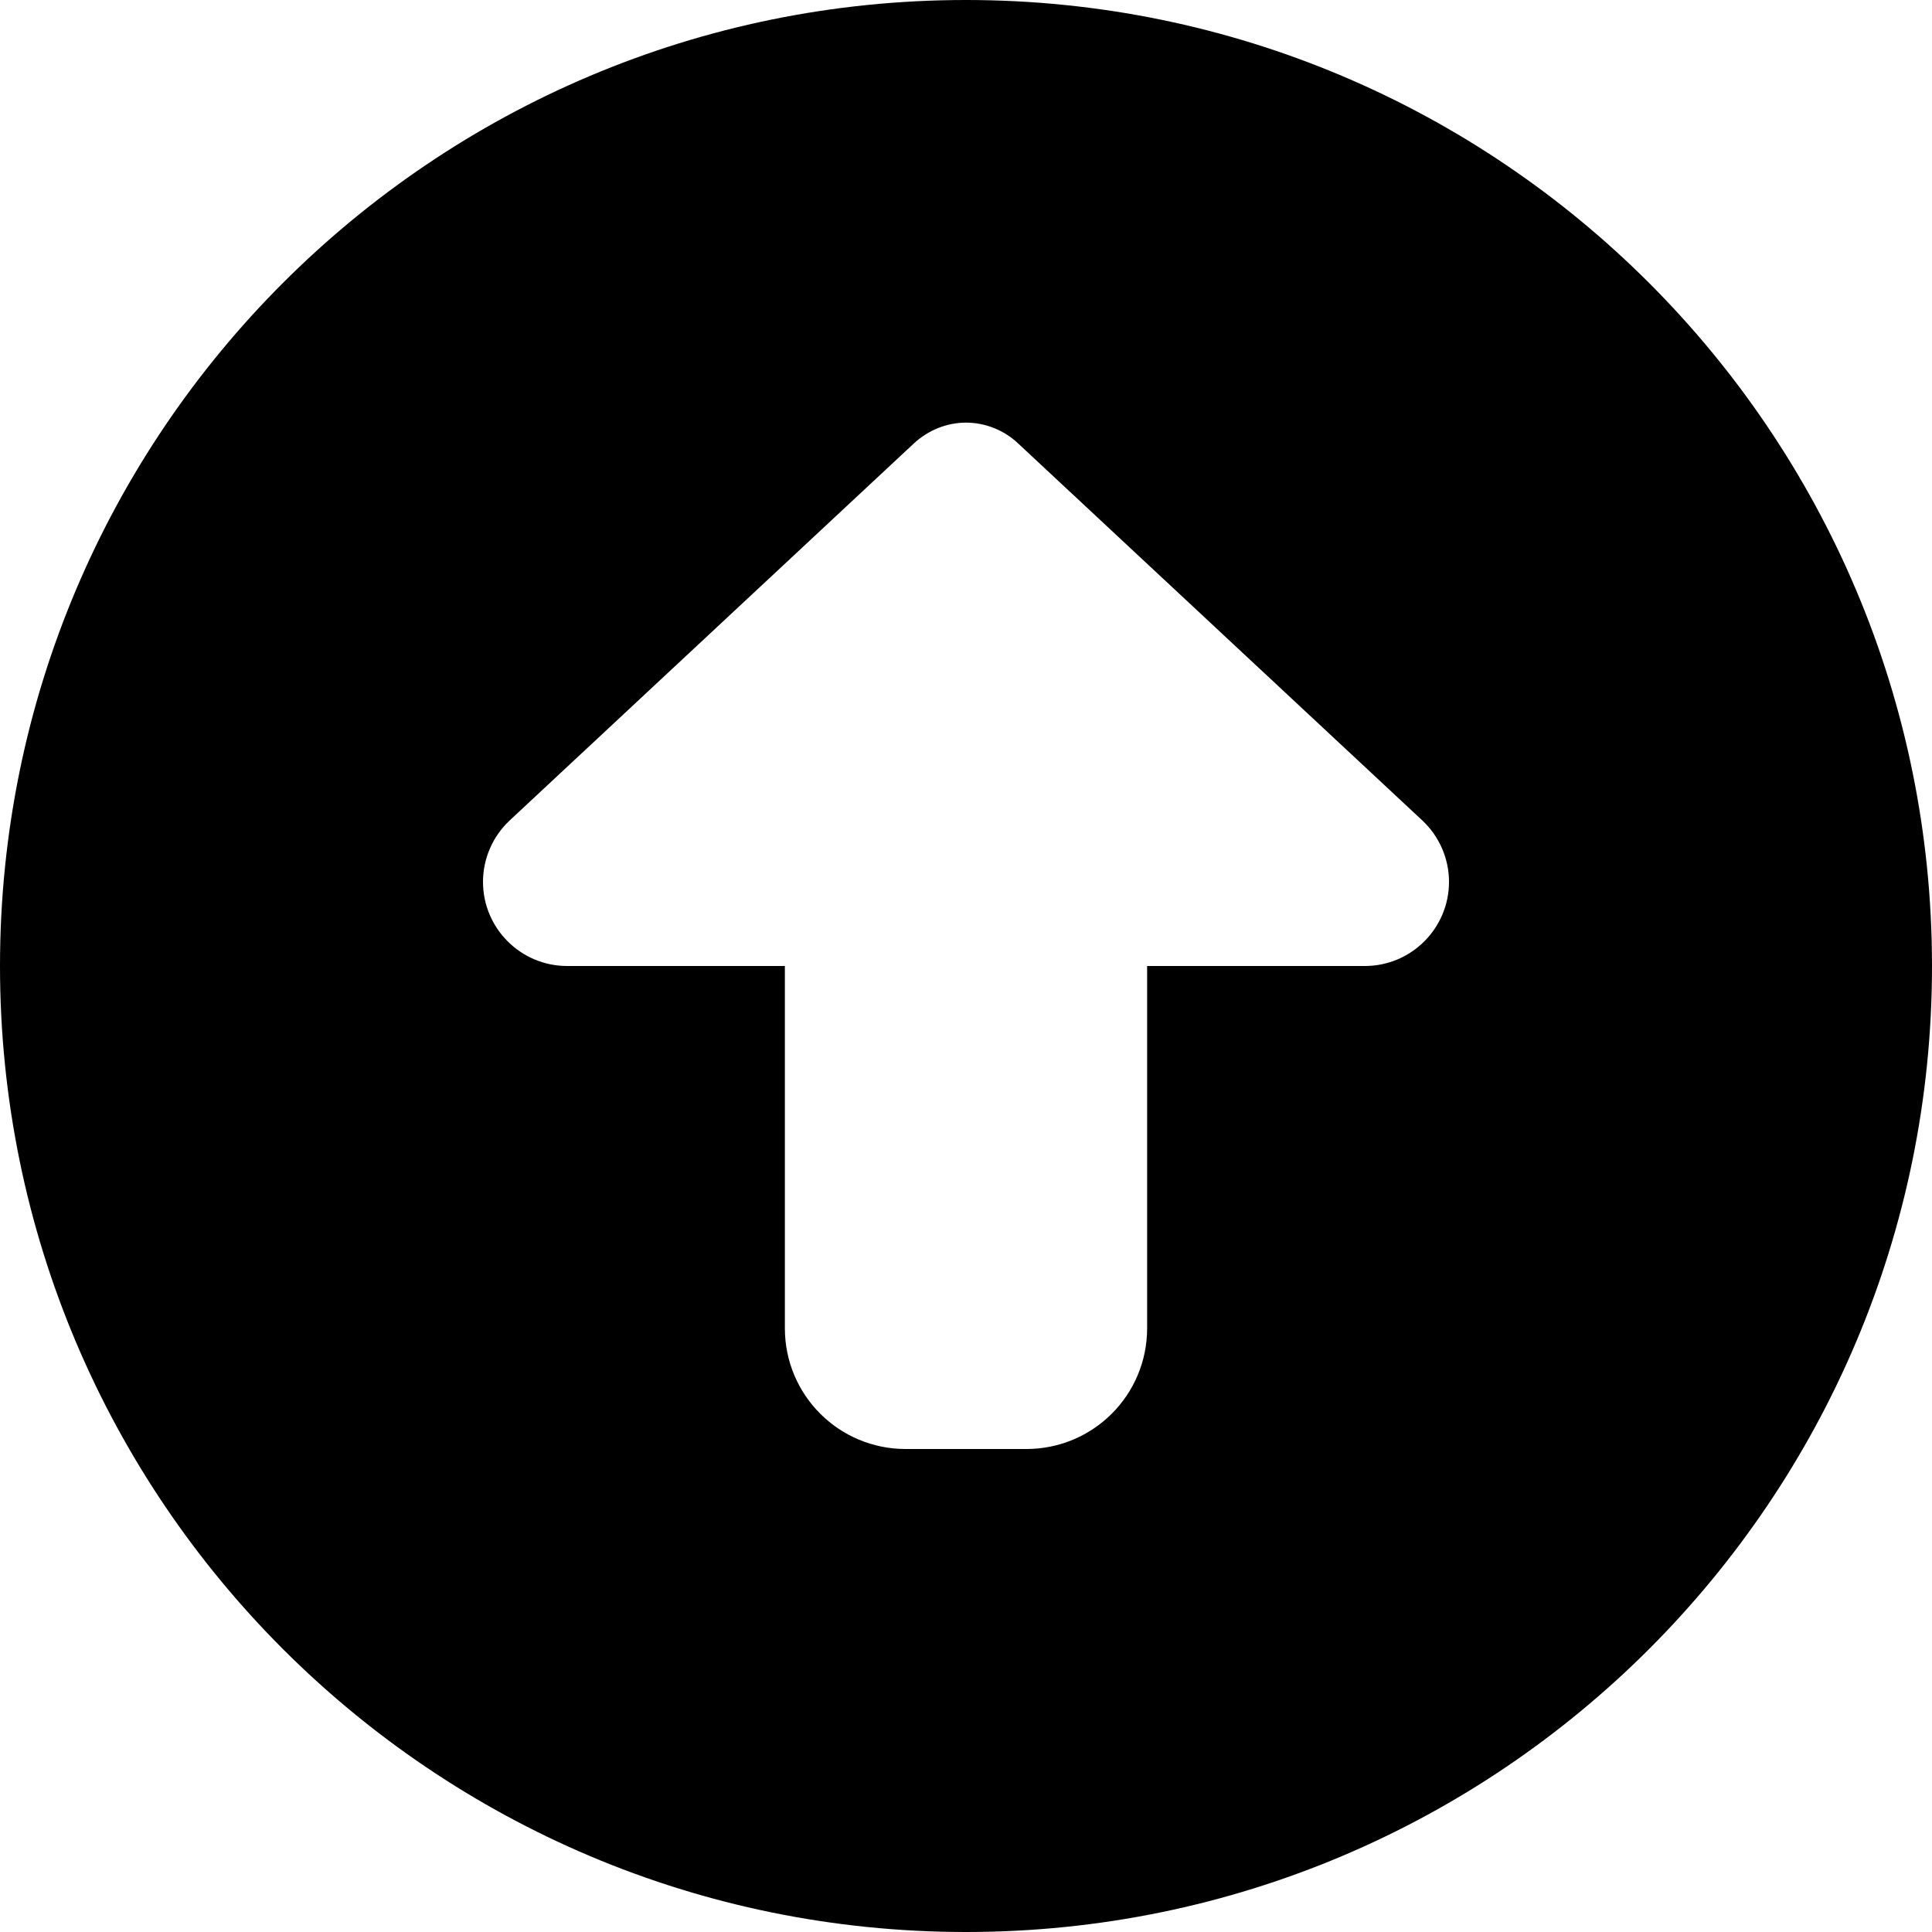
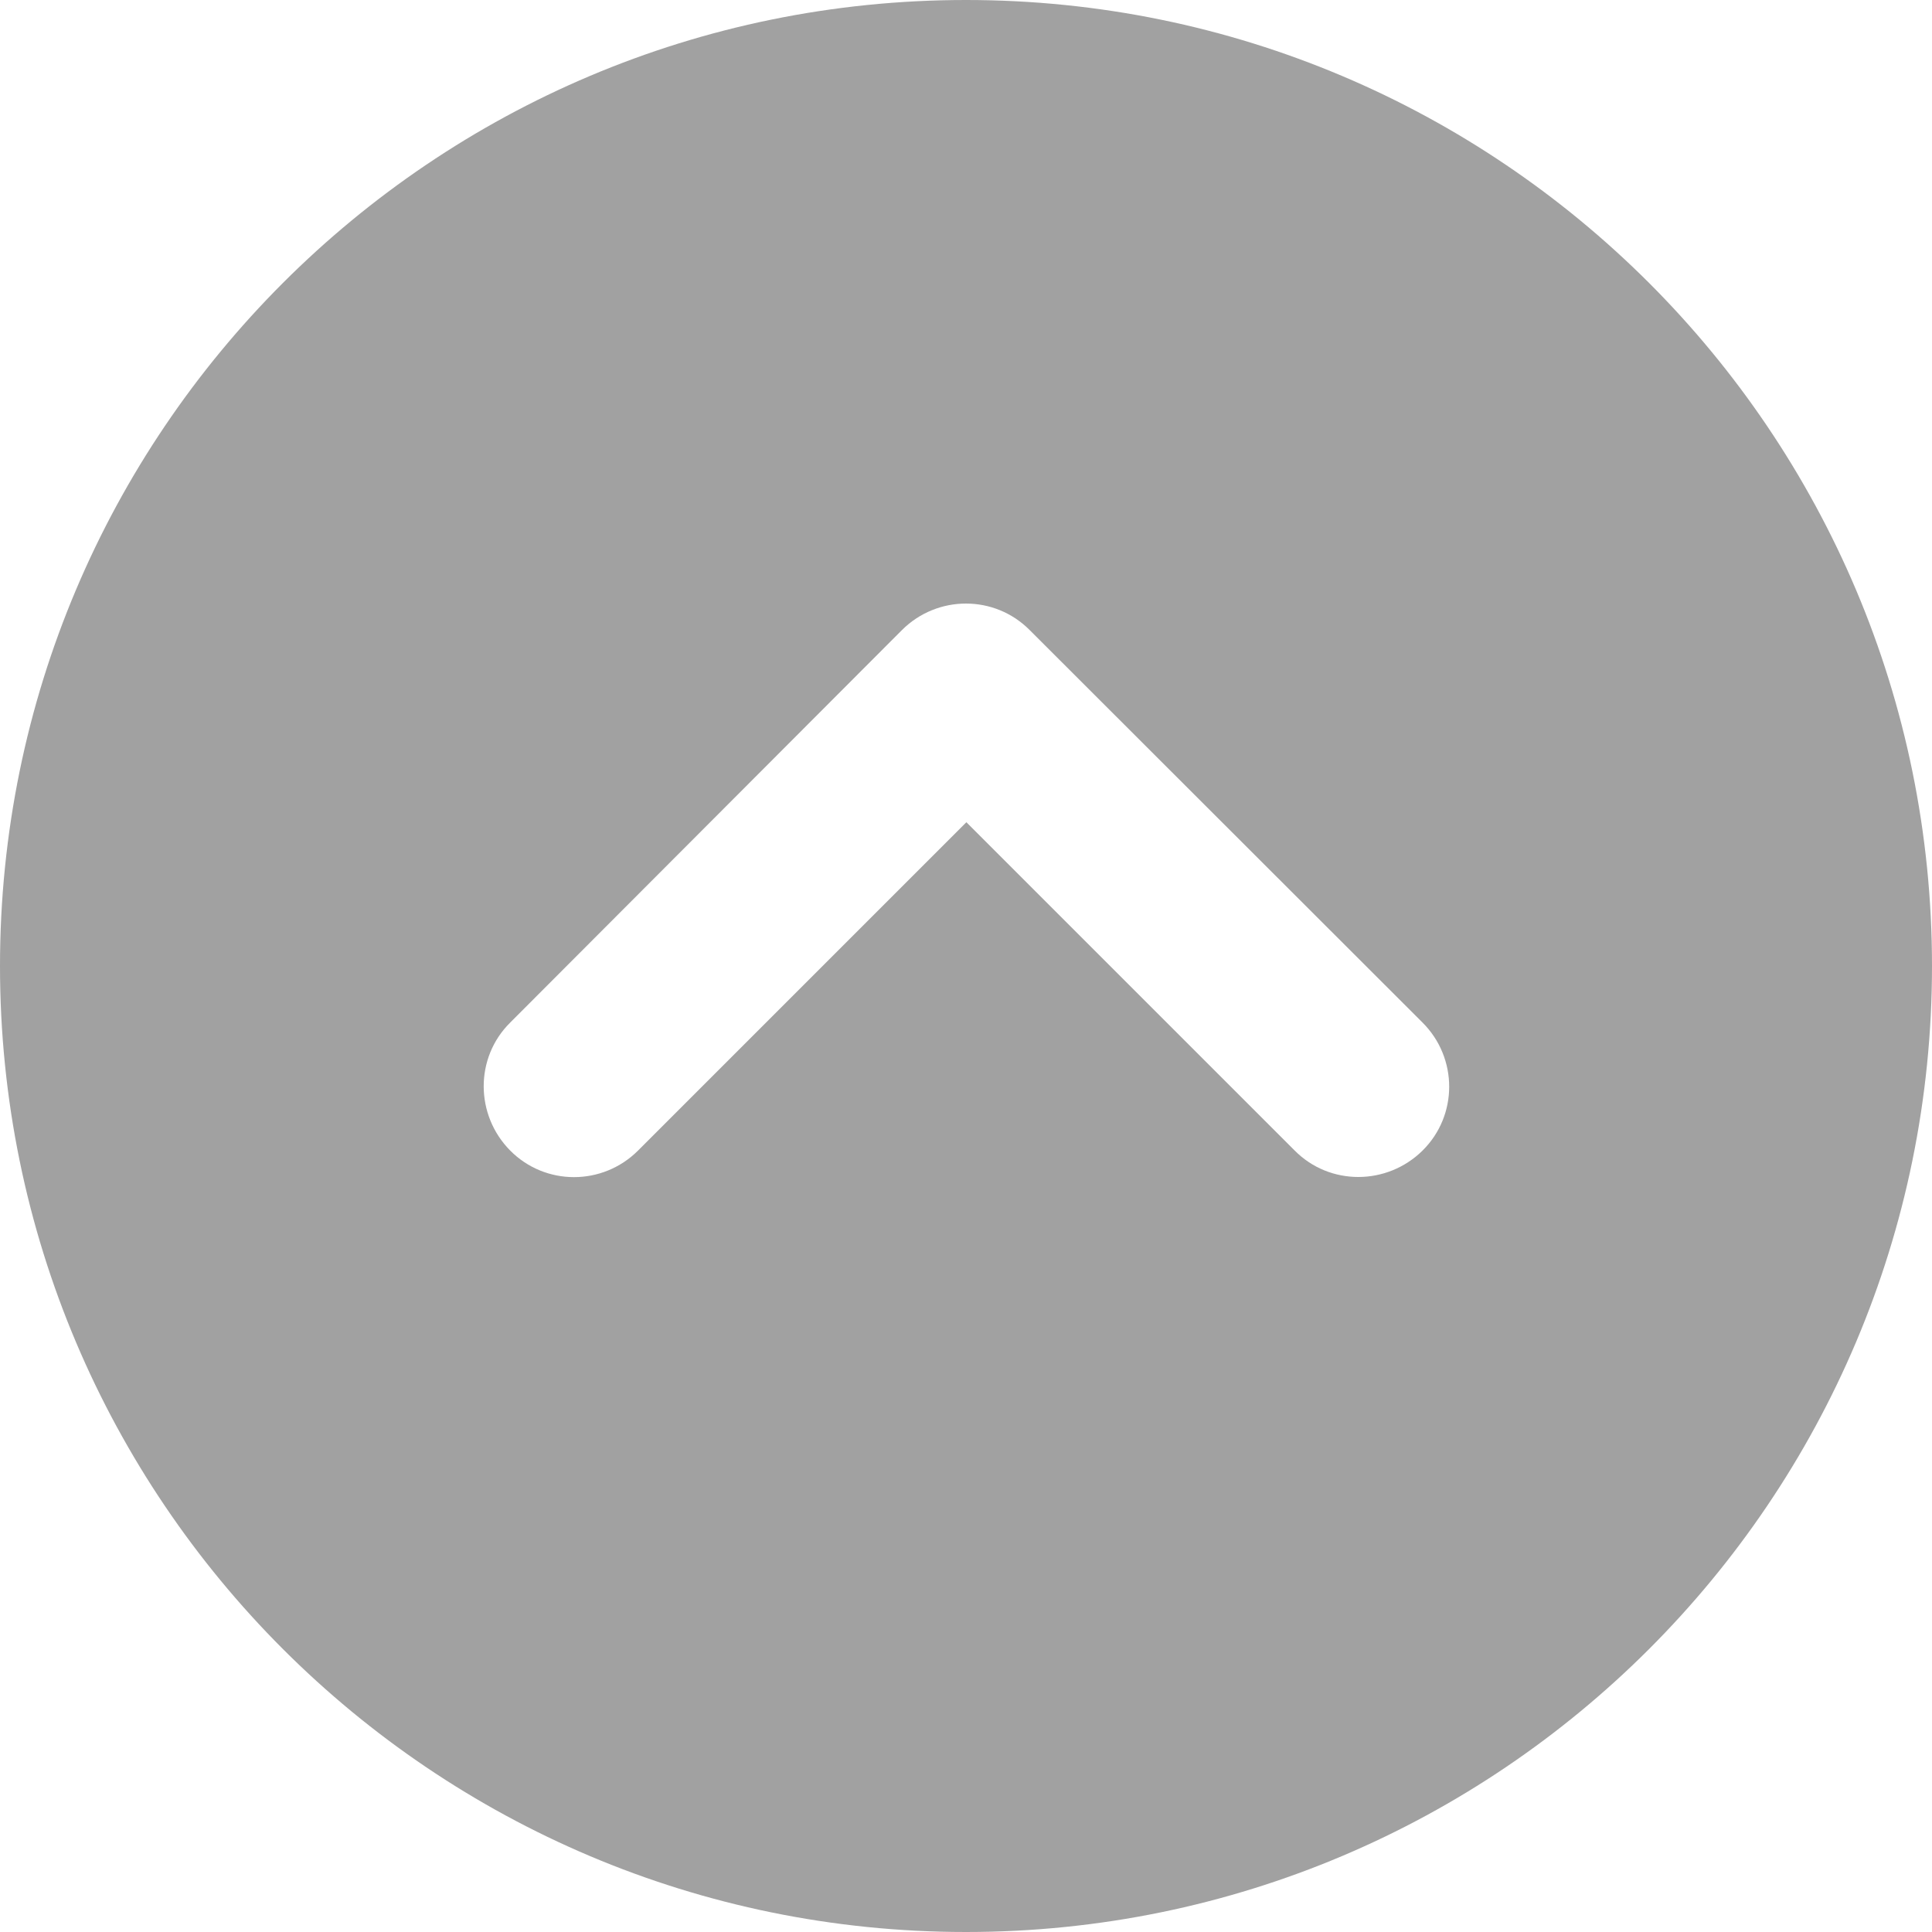
<svg xmlns="http://www.w3.org/2000/svg" viewBox="0 0 512 512">
-   <path d="M256 512A256 256 0 1 0 256 0a256 256 0 1 0 0 512zM135.1 217.4l107.1-99.9c3.8-3.5 8.7-5.5 13.8-5.5s10.1 2 13.8 5.5l107.1 99.9c4.5 4.2 7.1 10.1 7.1 16.3c0 12.3-10 22.3-22.3 22.3H304v96c0 17.7-14.3 32-32 32H240c-17.7 0-32-14.3-32-32V256H150.3C138 256 128 246 128 233.7c0-6.2 2.6-12.1 7.1-16.3z" />
+   <path fill="#a1a1a1" d="M256 512A256 256 0 1 0 256 0a256 256 0 1 0 0 512zM377 271c9.4 9.4 9.4 24.6 0 33.9s-24.6 9.4-33.9 0l-87-87-87 87c-9.4 9.4-24.6 9.4-33.9 0s-9.4-24.6 0-33.9L239 167c9.4-9.4 24.6-9.4 33.9 0L377 271z" />
</svg>
